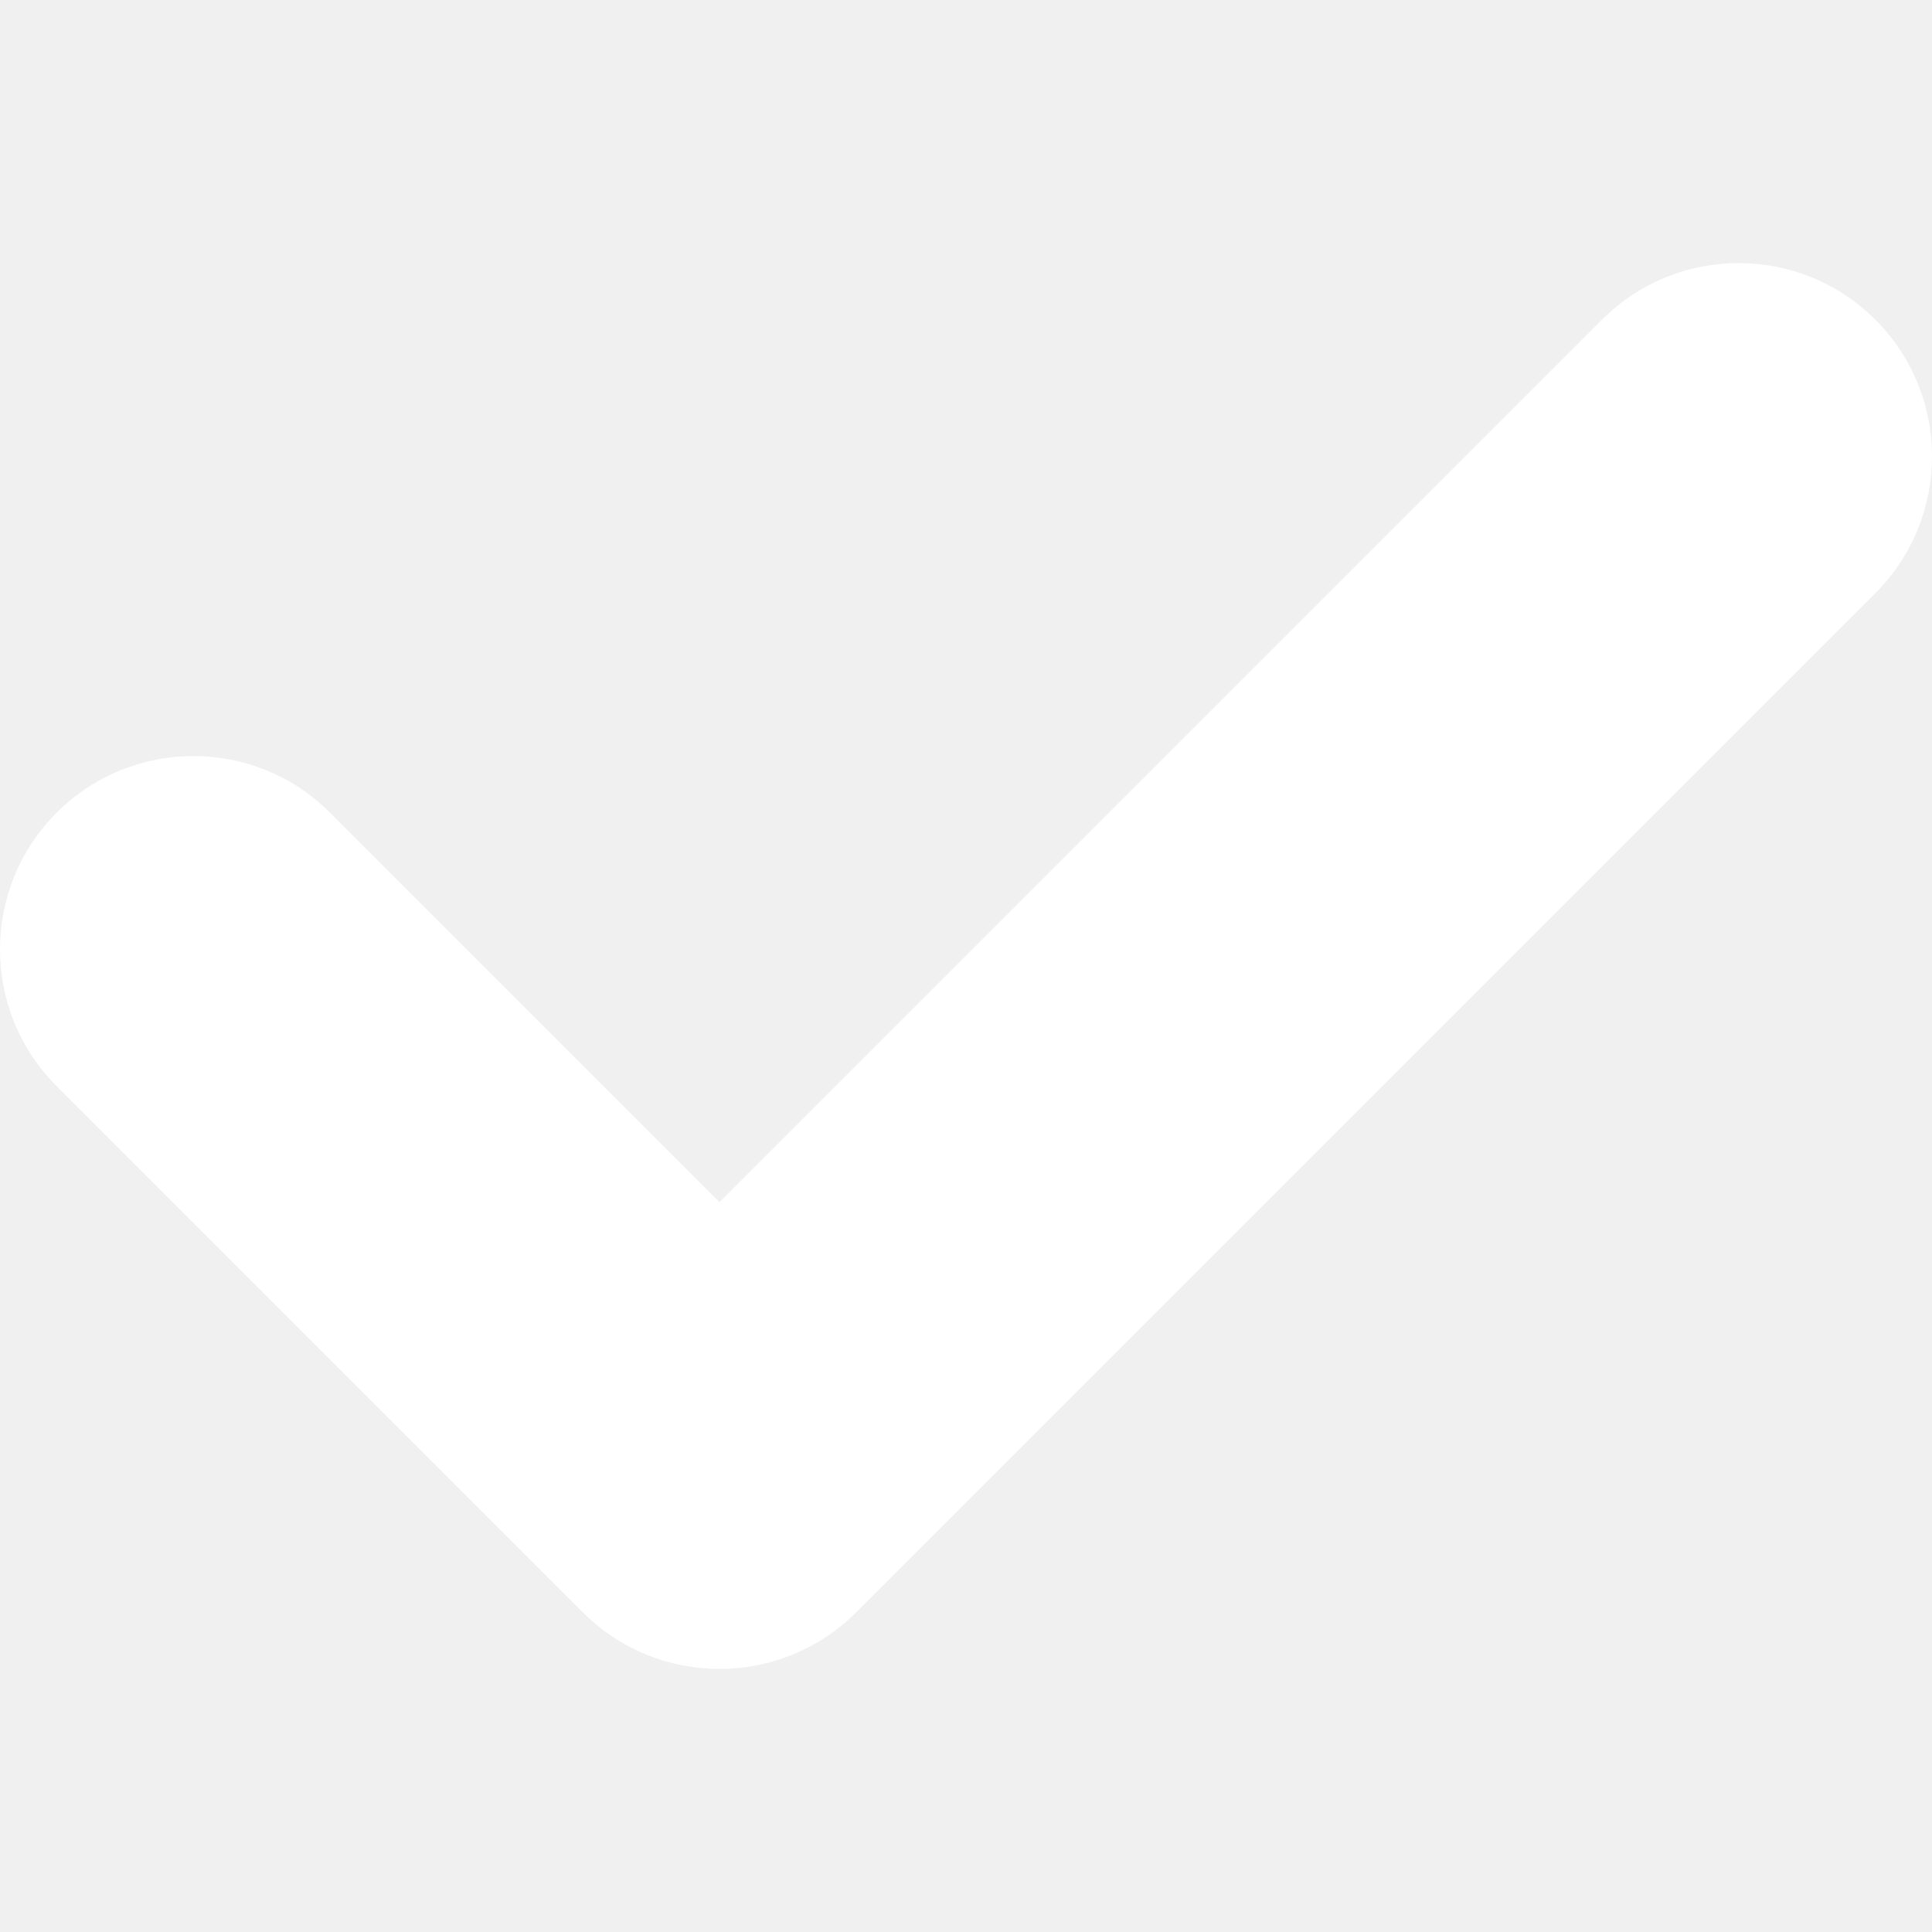
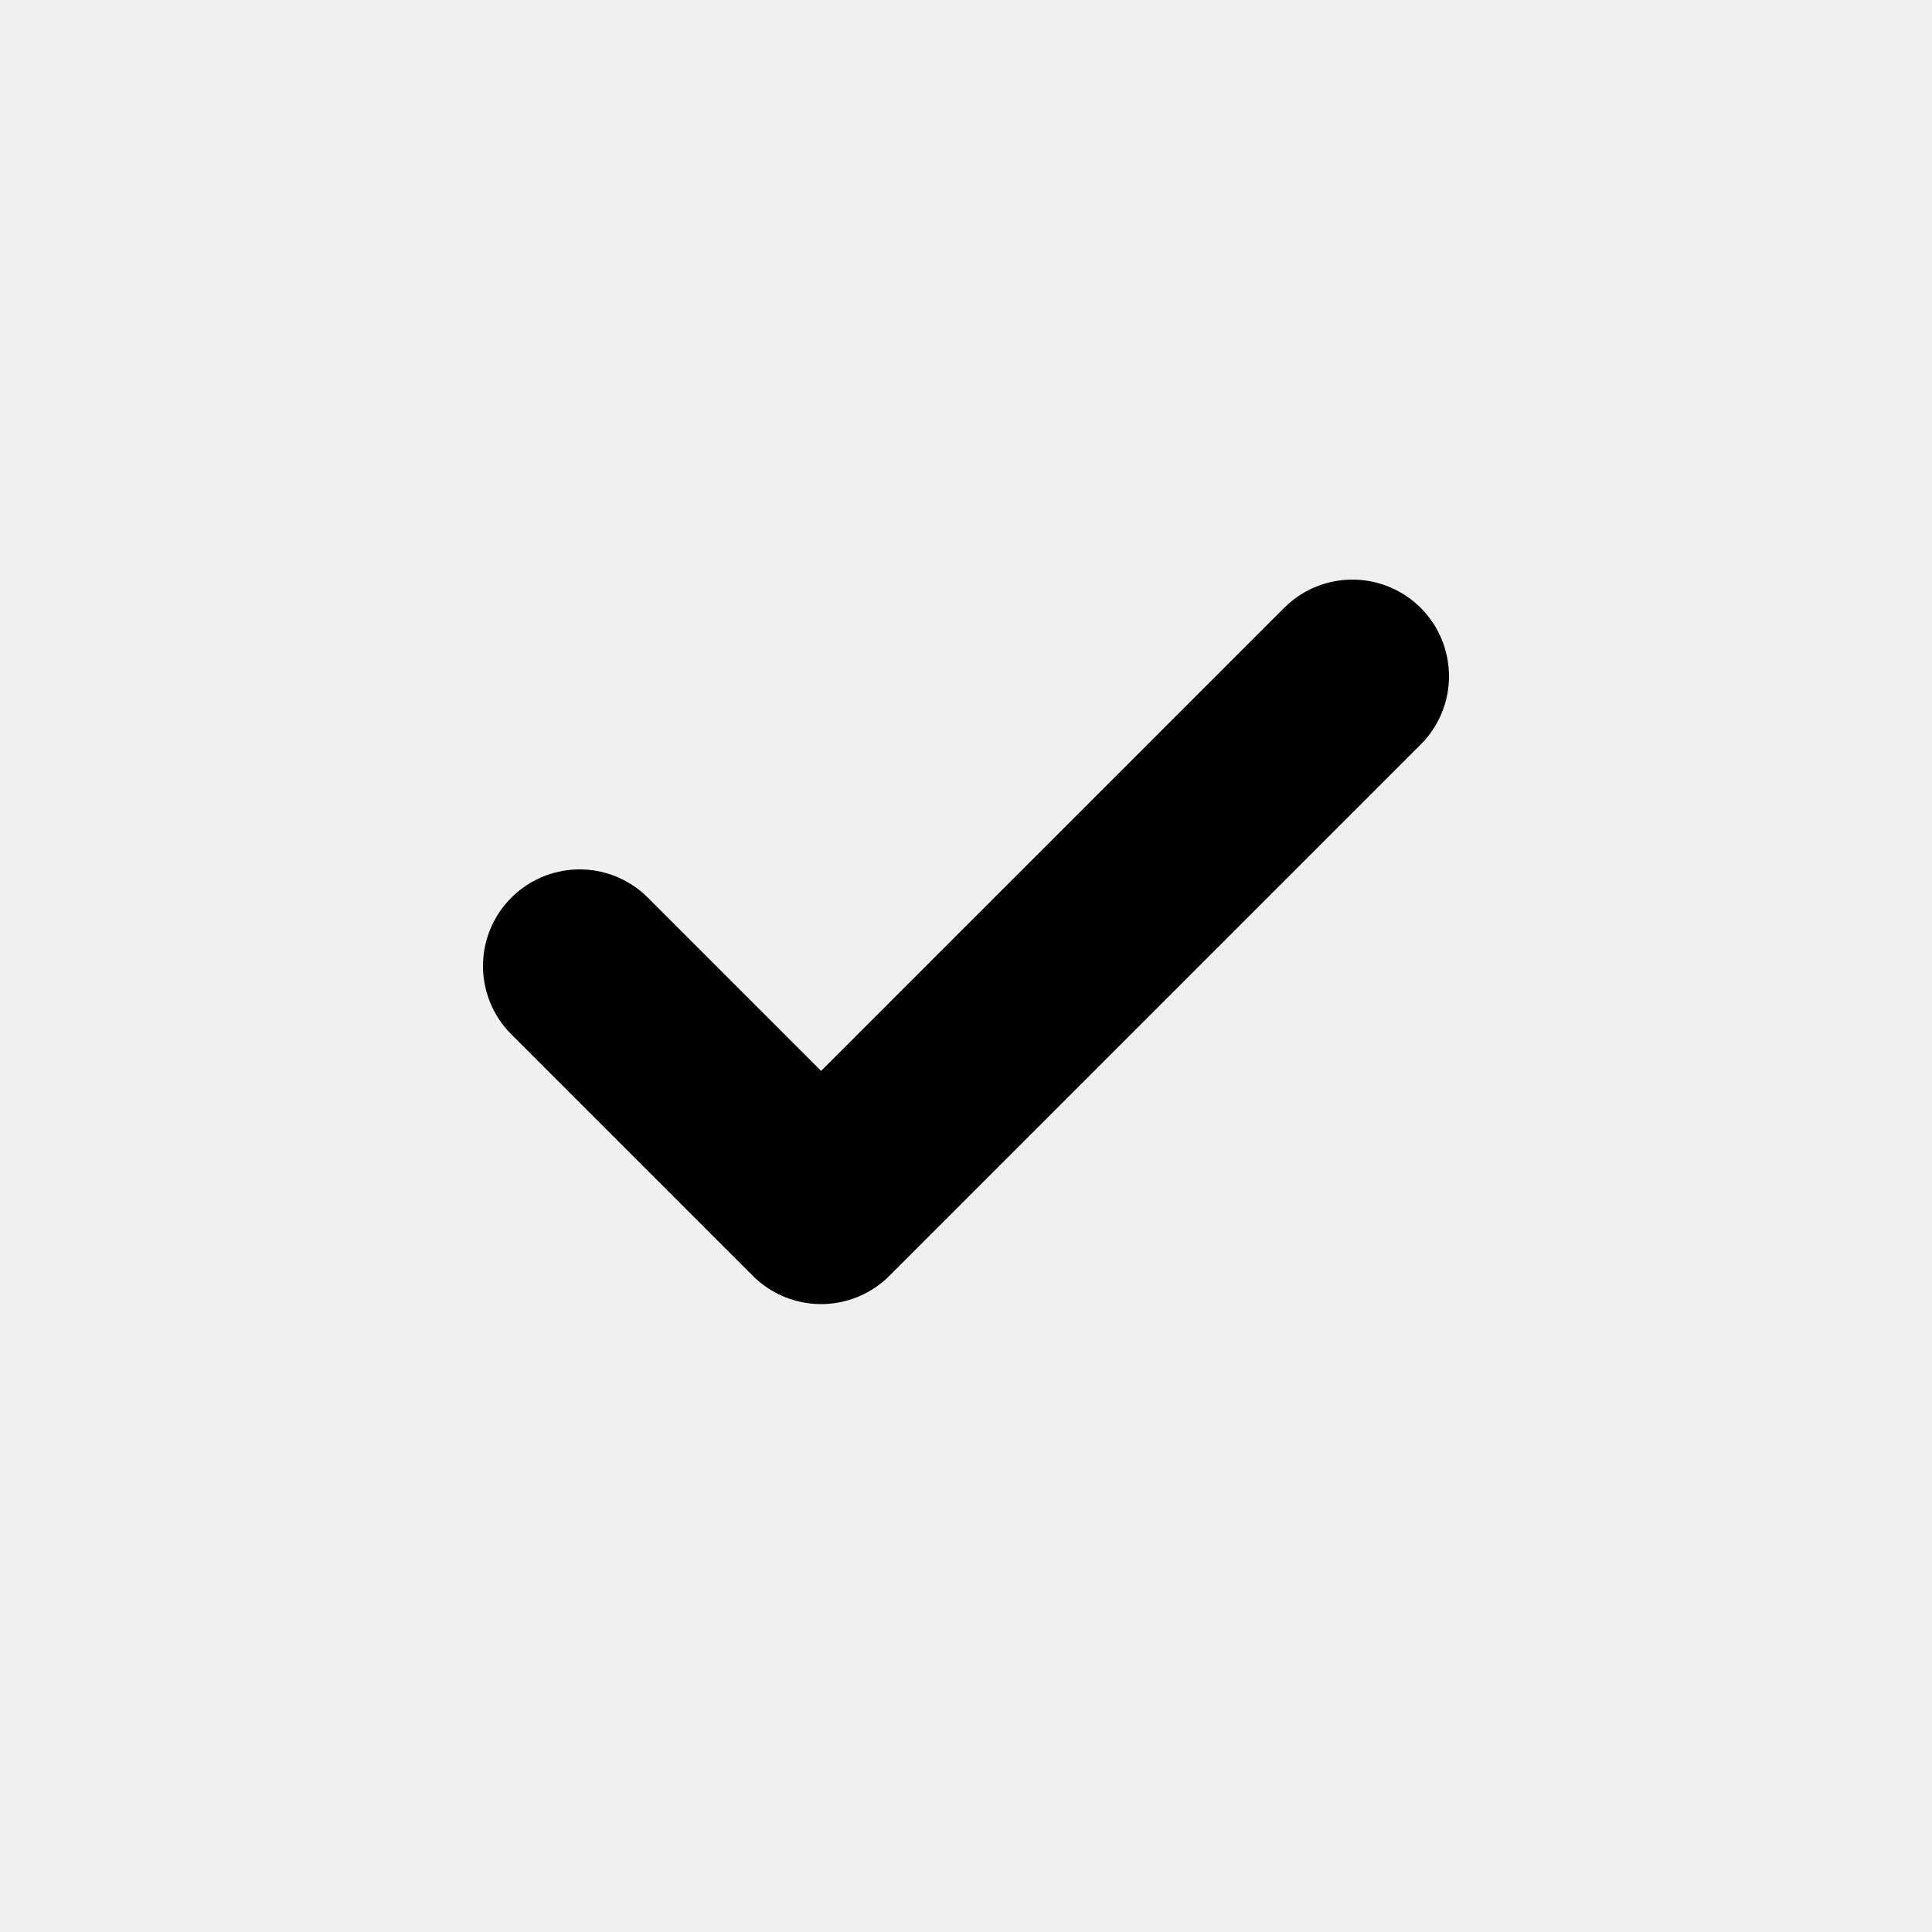
- <svg xmlns="http://www.w3.org/2000/svg" version="1.1" id="Capa_1" x="0px" y="0px" width="405.272px" height="405.272px" viewBox="0 0 405.272 405.272" style="enable-background:new 0 0 405.272 405.272;" xml:space="preserve">
-   <g>
-     <path fill="white" d="M393.401,124.425L179.603,338.208c-15.832,15.835-41.514,15.835-57.361,0L11.878,227.836   c-15.838-15.835-15.838-41.52,0-57.358c15.841-15.841,41.521-15.841,57.355-0.006l81.698,81.699L336.037,67.064   c15.841-15.841,41.523-15.829,57.358,0C409.23,82.902,409.23,108.578,393.401,124.425z" />
-   </g>
+ <svg xmlns="http://www.w3.org/2000/svg" fill="none" height="16" viewBox="0 0 20 20" width="16">
+   <path d="M14 7L8.5 12.5L6 10" stroke="#000" stroke-linecap="round" stroke-linejoin="round" stroke-width="2" />
</svg>
